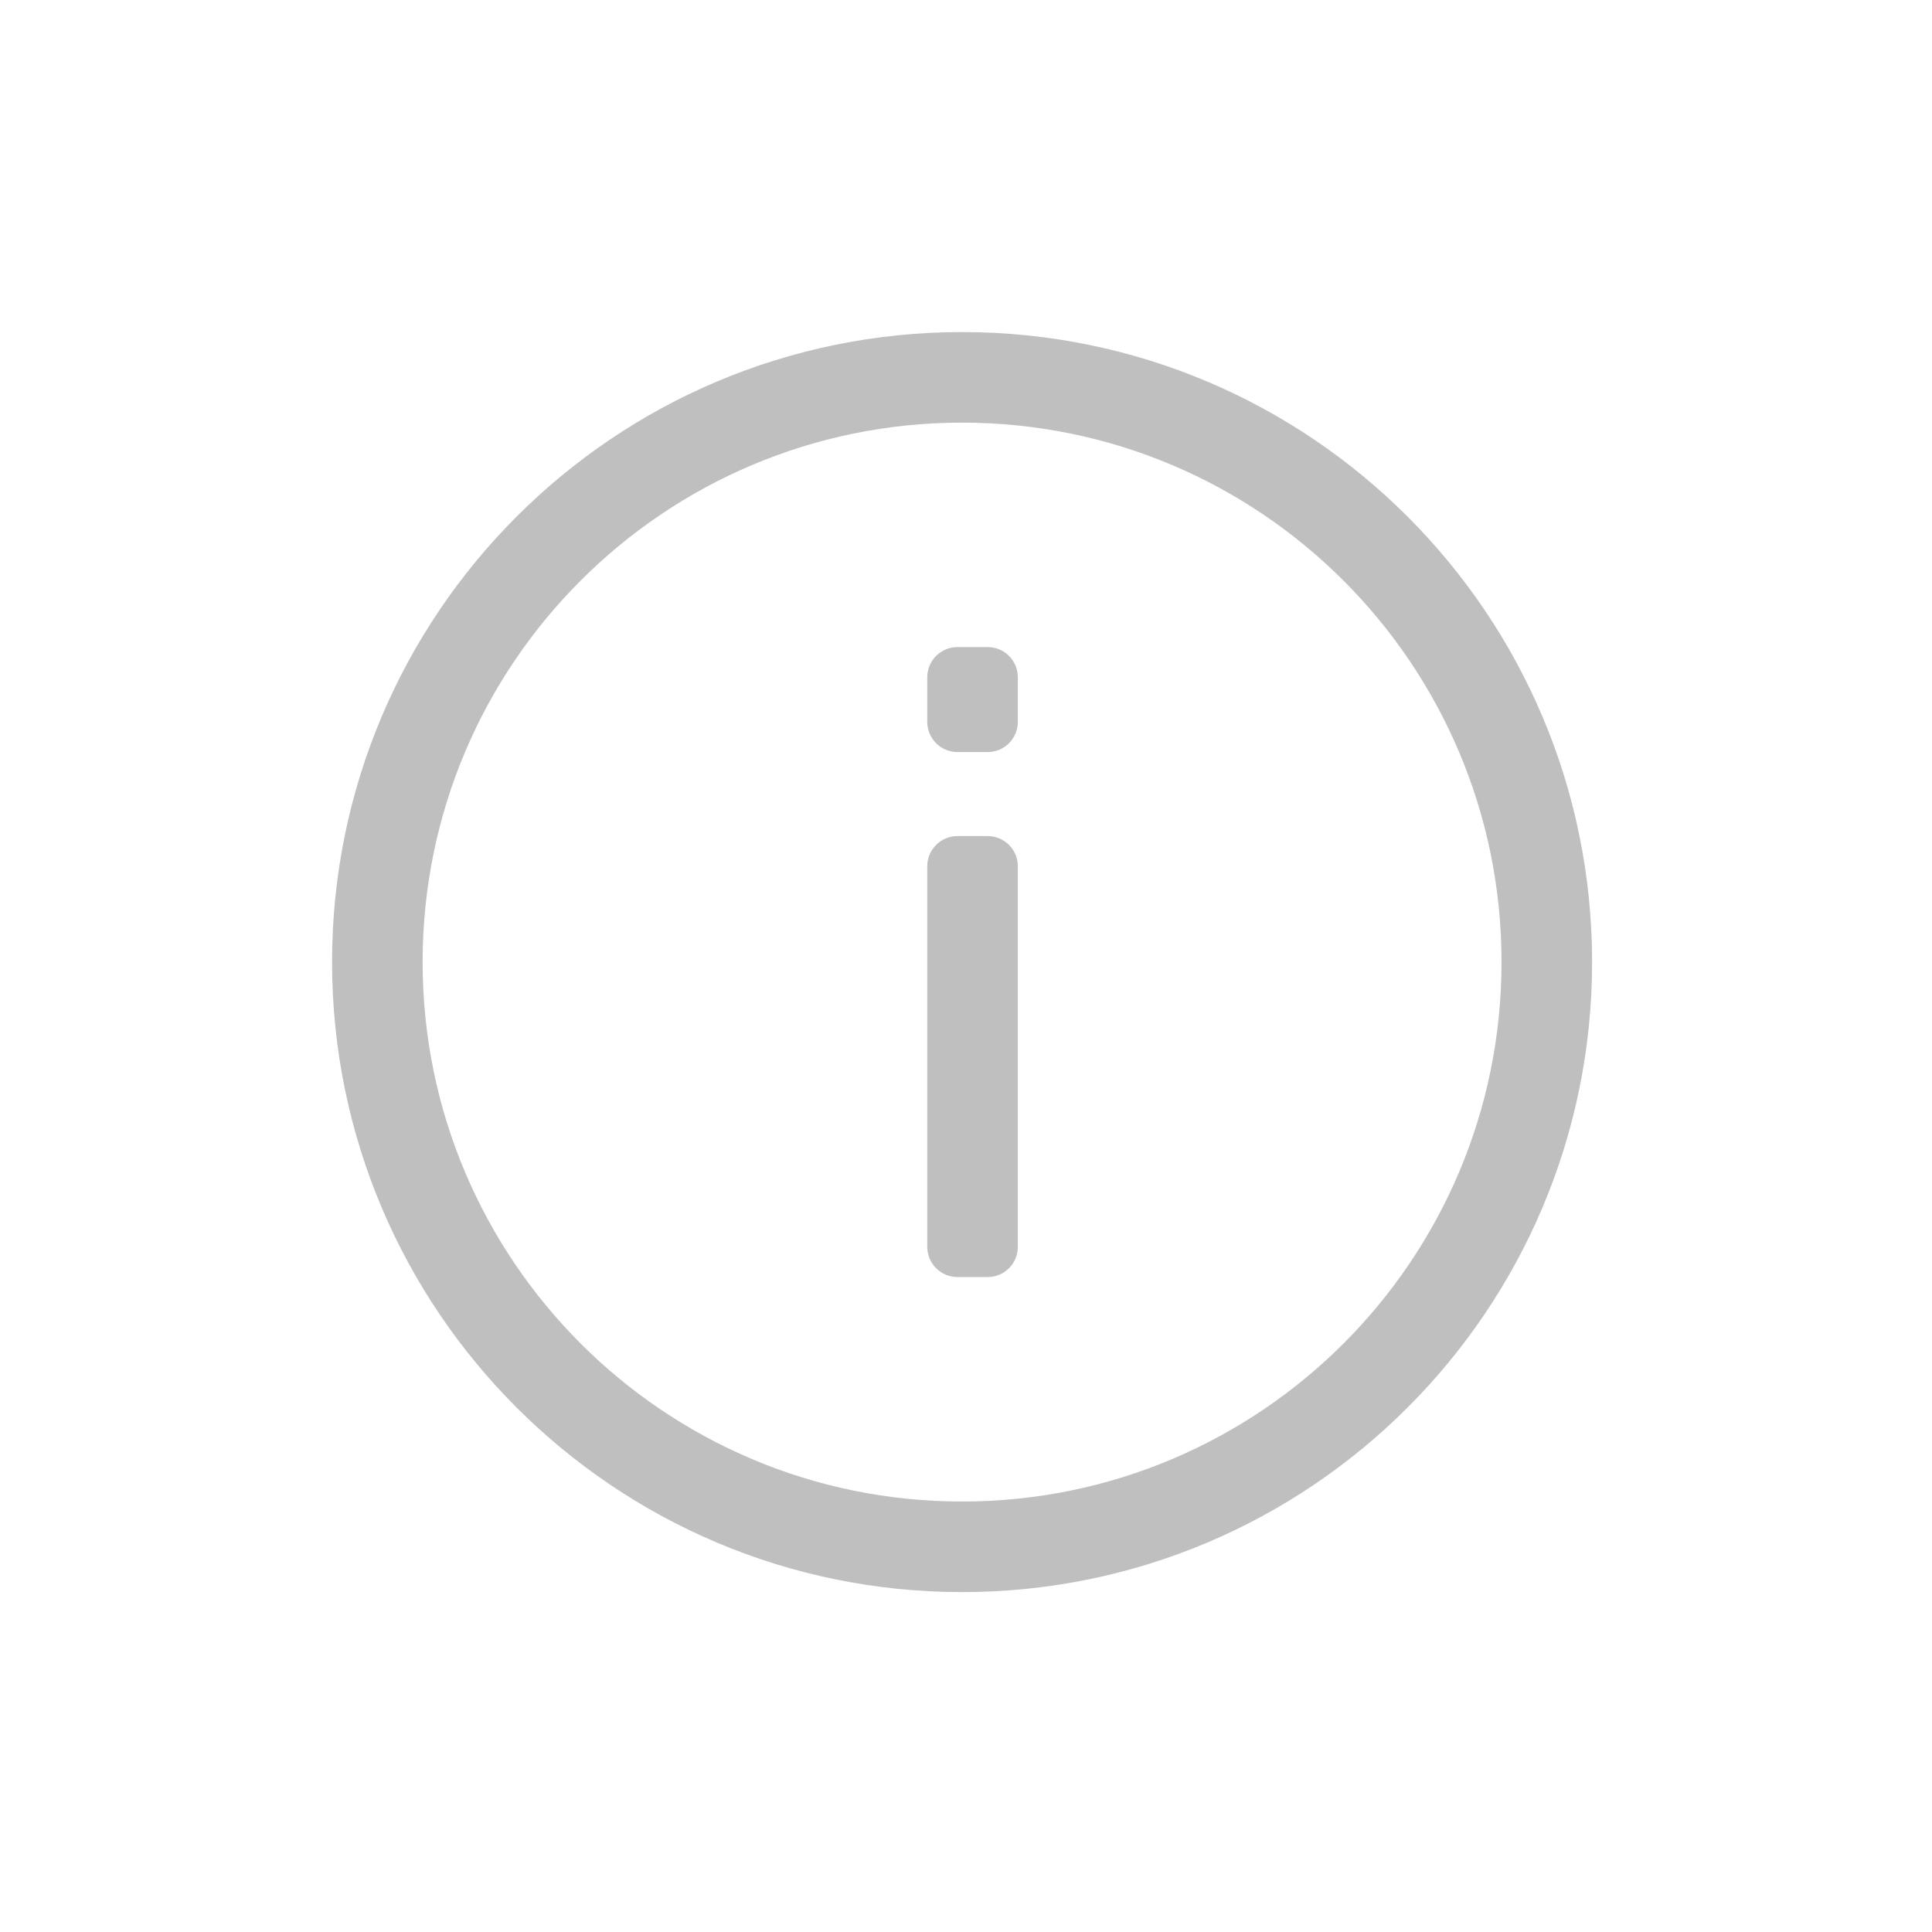
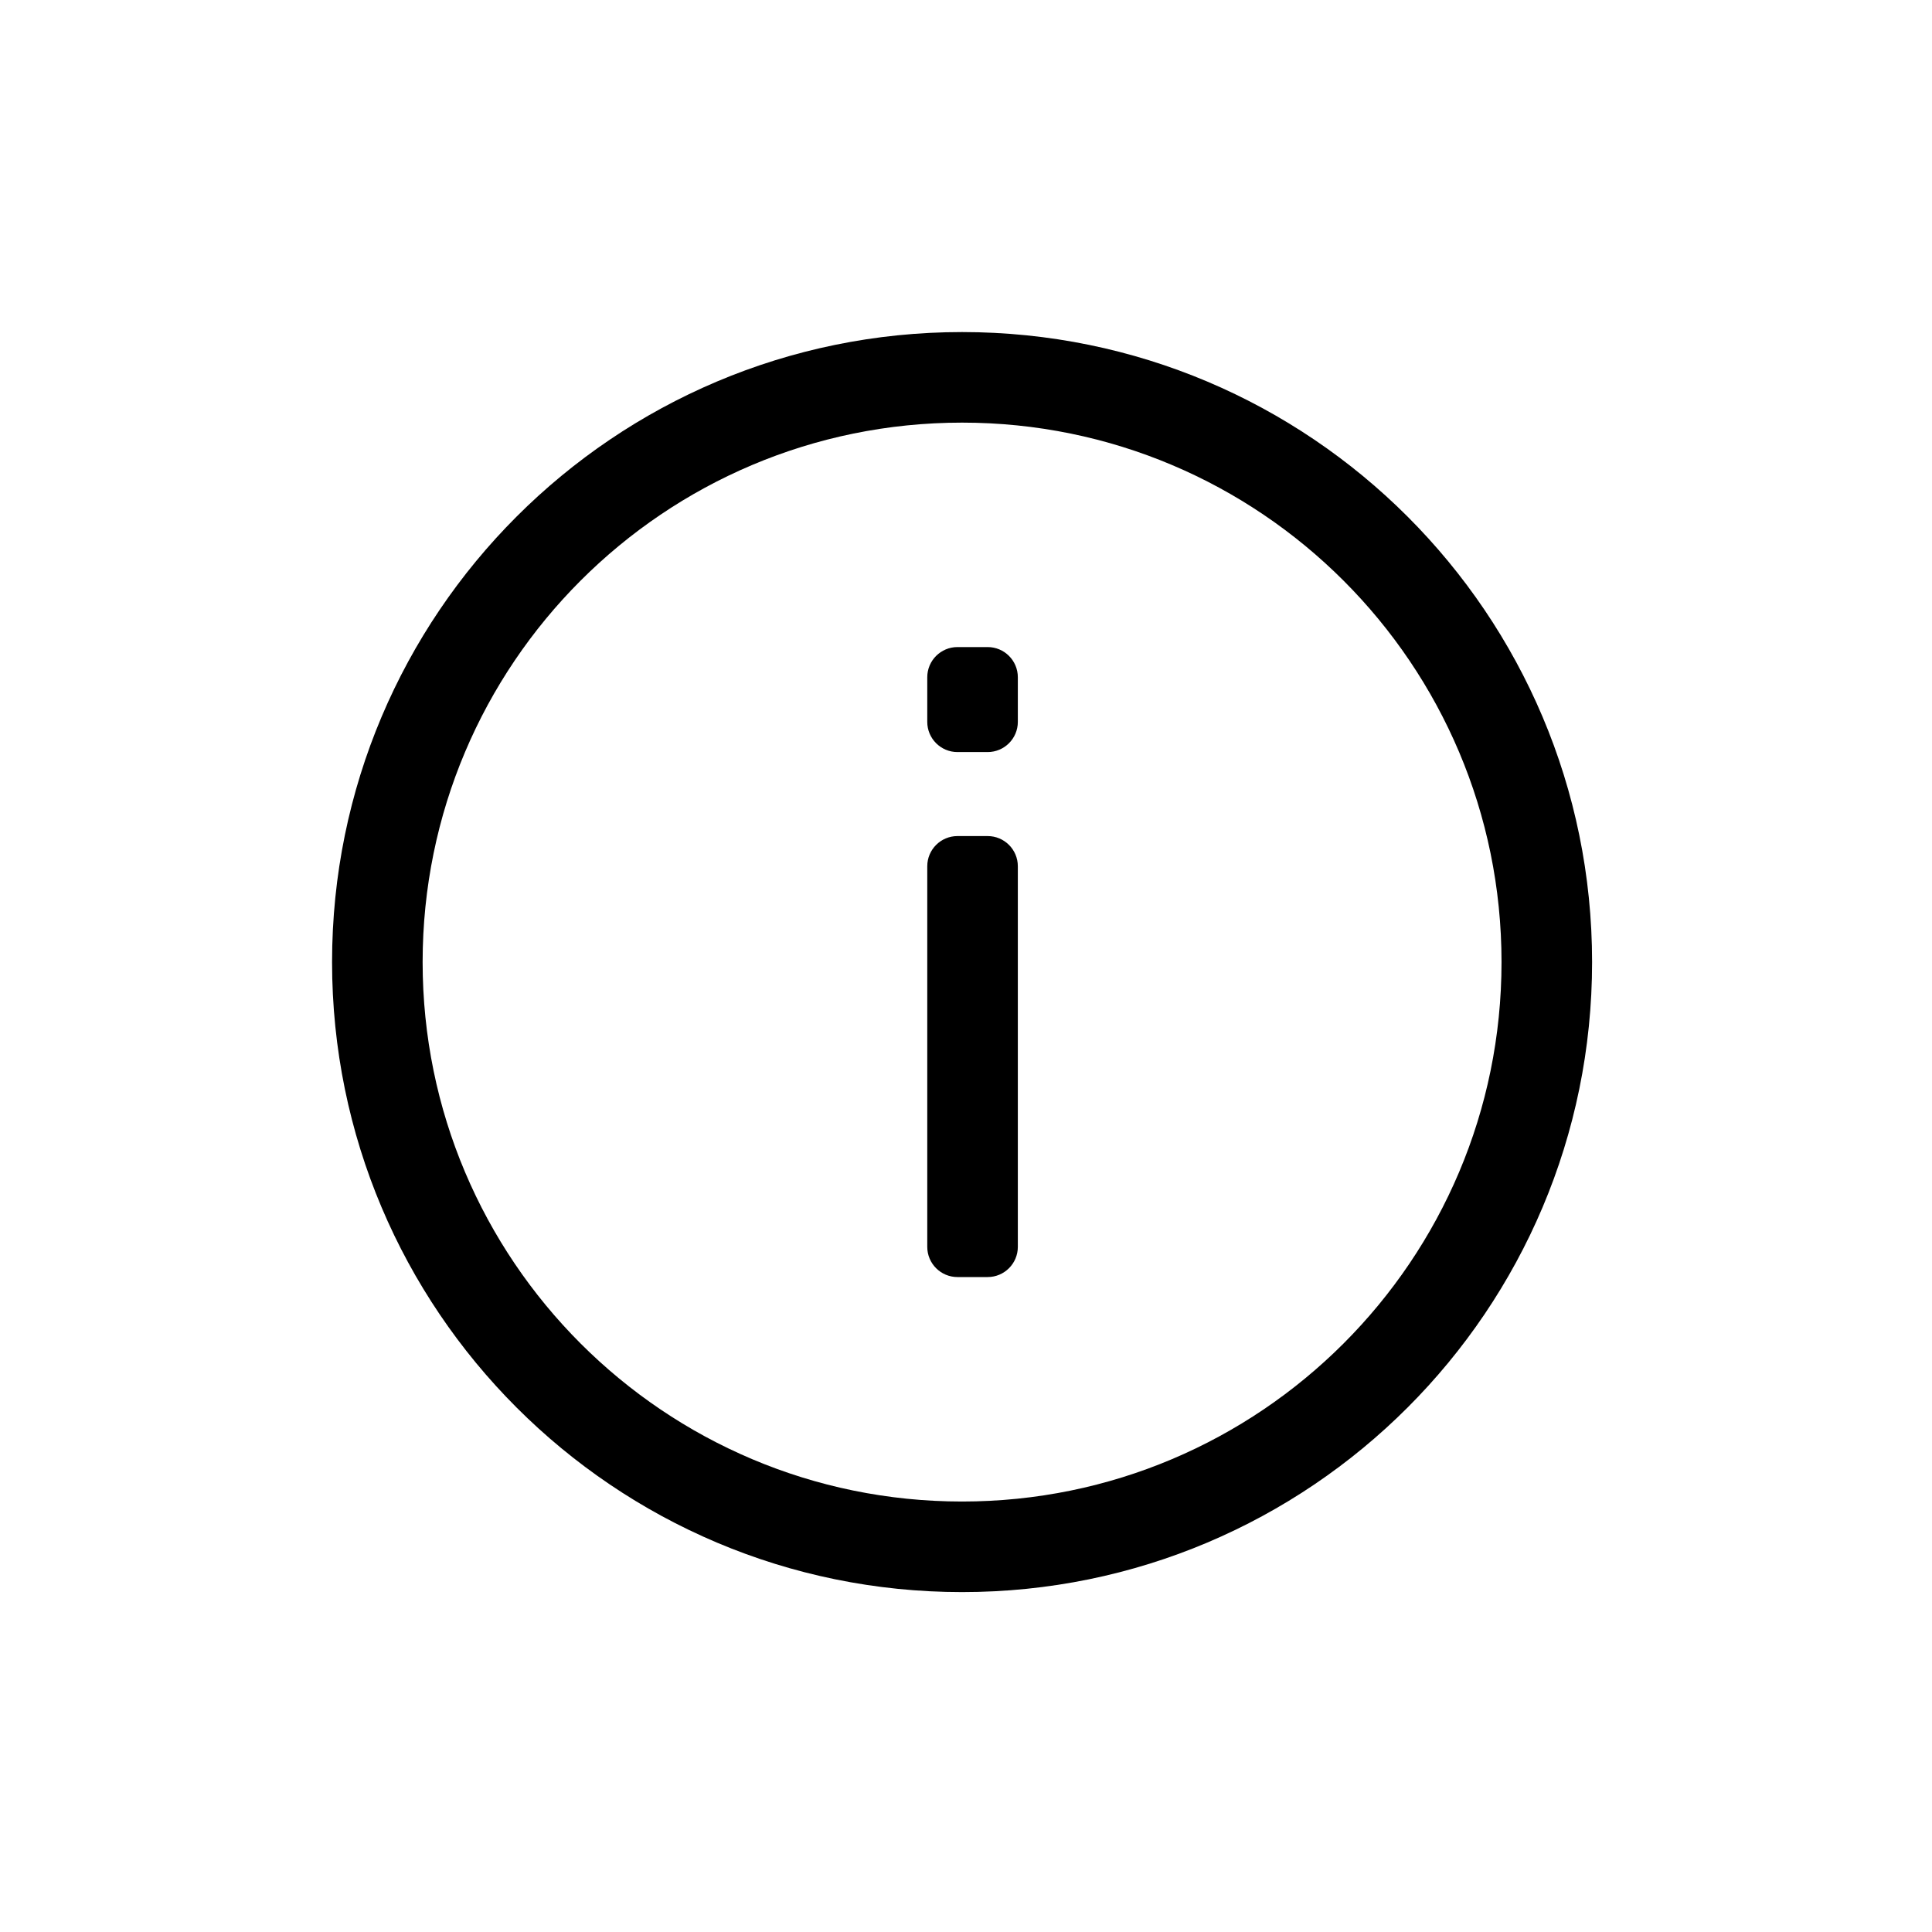
<svg xmlns="http://www.w3.org/2000/svg" class="icon" width="20px" height="20.00px" viewBox="0 0 1024 1024" version="1.1">
-   <path d="M509.92 795.84c157.904 0 285.92-128.016 285.92-285.92C795.84 352 667.808 224 509.92 224 352 224 224 352 224 509.92c0 157.904 128 285.92 285.92 285.92z m0 48C325.504 843.84 176 694.32 176 509.92 176 325.504 325.504 176 509.92 176c184.416 0 333.92 149.504 333.92 333.92 0 184.416-149.504 333.92-333.92 333.92z m-2.448-400.704h16a16 16 0 0 1 16 16v201.728a16 16 0 0 1-16 16h-16a16 16 0 0 1-16-16V459.136a16 16 0 0 1 16-16z m0-100.176h16a16 16 0 0 1 16 16v23.648a16 16 0 0 1-16 16h-16a16 16 0 0 1-16-16v-23.648a16 16 0 0 1 16-16z" fill="#bfbfbf" />
+   <path d="M509.92 795.84c157.904 0 285.92-128.016 285.92-285.92C795.84 352 667.808 224 509.92 224 352 224 224 352 224 509.92c0 157.904 128 285.92 285.92 285.92z m0 48C325.504 843.84 176 694.32 176 509.92 176 325.504 325.504 176 509.92 176c184.416 0 333.92 149.504 333.92 333.92 0 184.416-149.504 333.92-333.92 333.92z m-2.448-400.704h16a16 16 0 0 1 16 16v201.728a16 16 0 0 1-16 16h-16a16 16 0 0 1-16-16V459.136a16 16 0 0 1 16-16z m0-100.176h16a16 16 0 0 1 16 16v23.648a16 16 0 0 1-16 16h-16a16 16 0 0 1-16-16v-23.648a16 16 0 0 1 16-16z" />
</svg>
